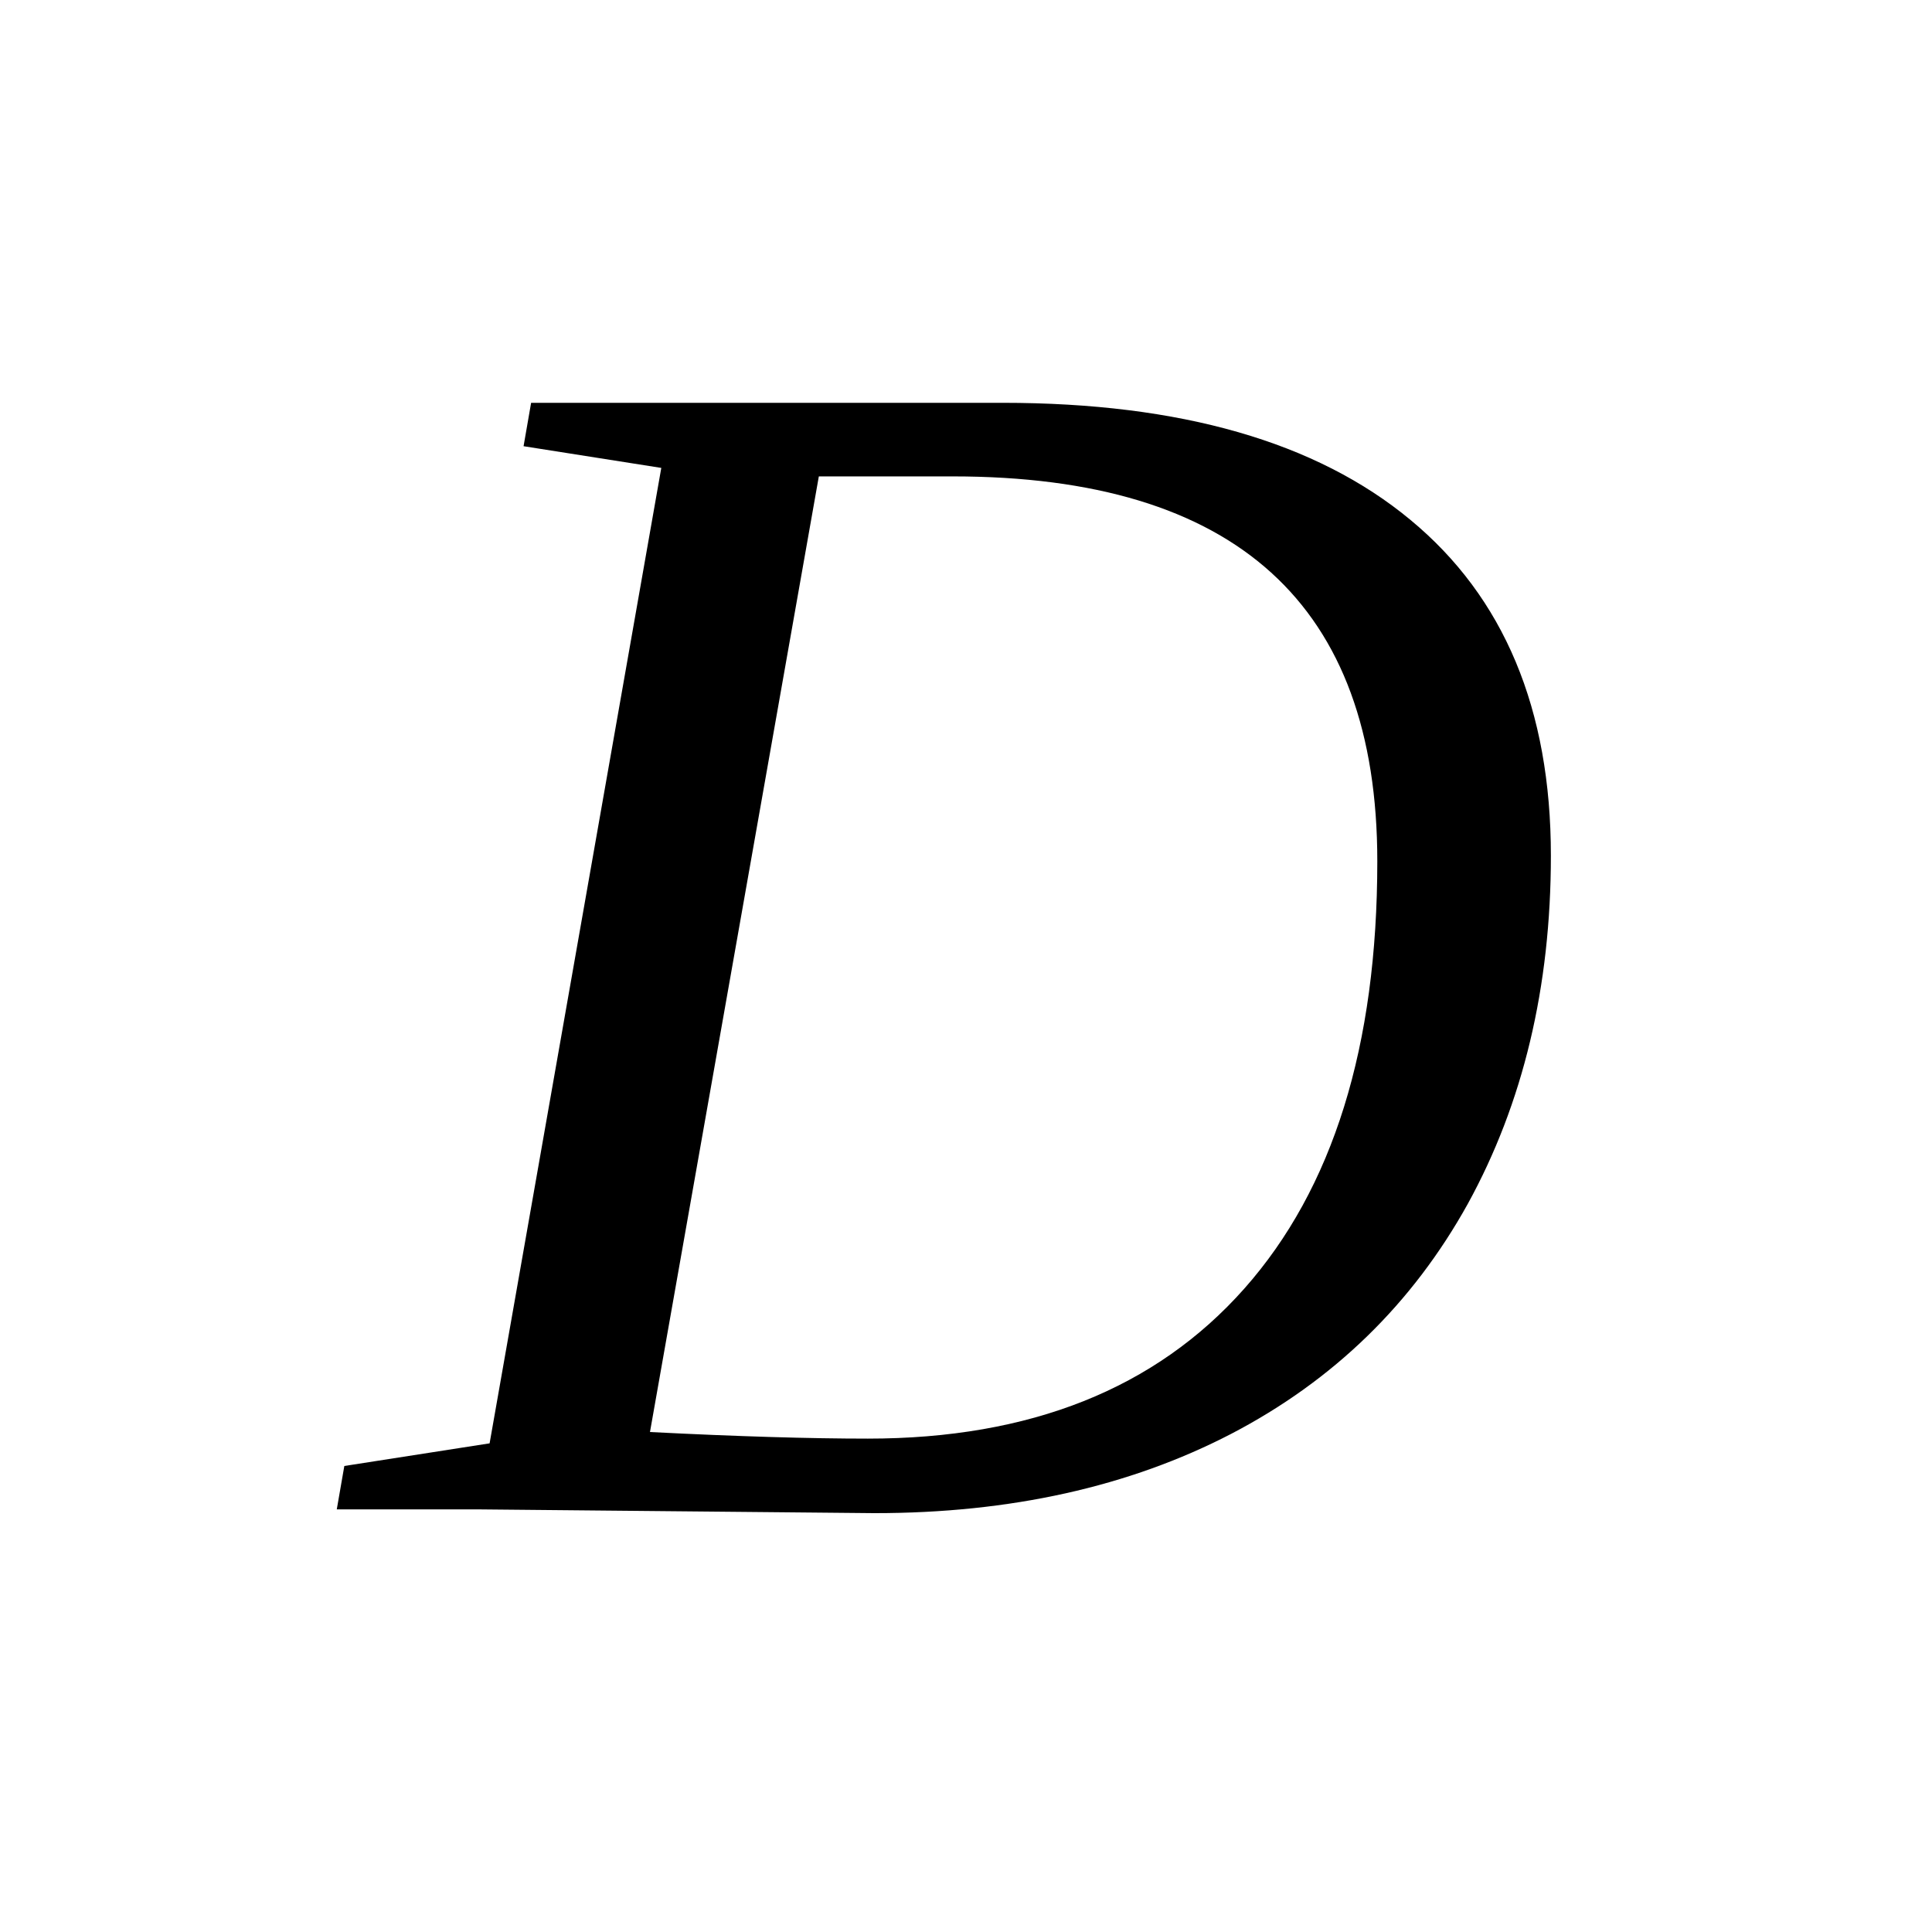
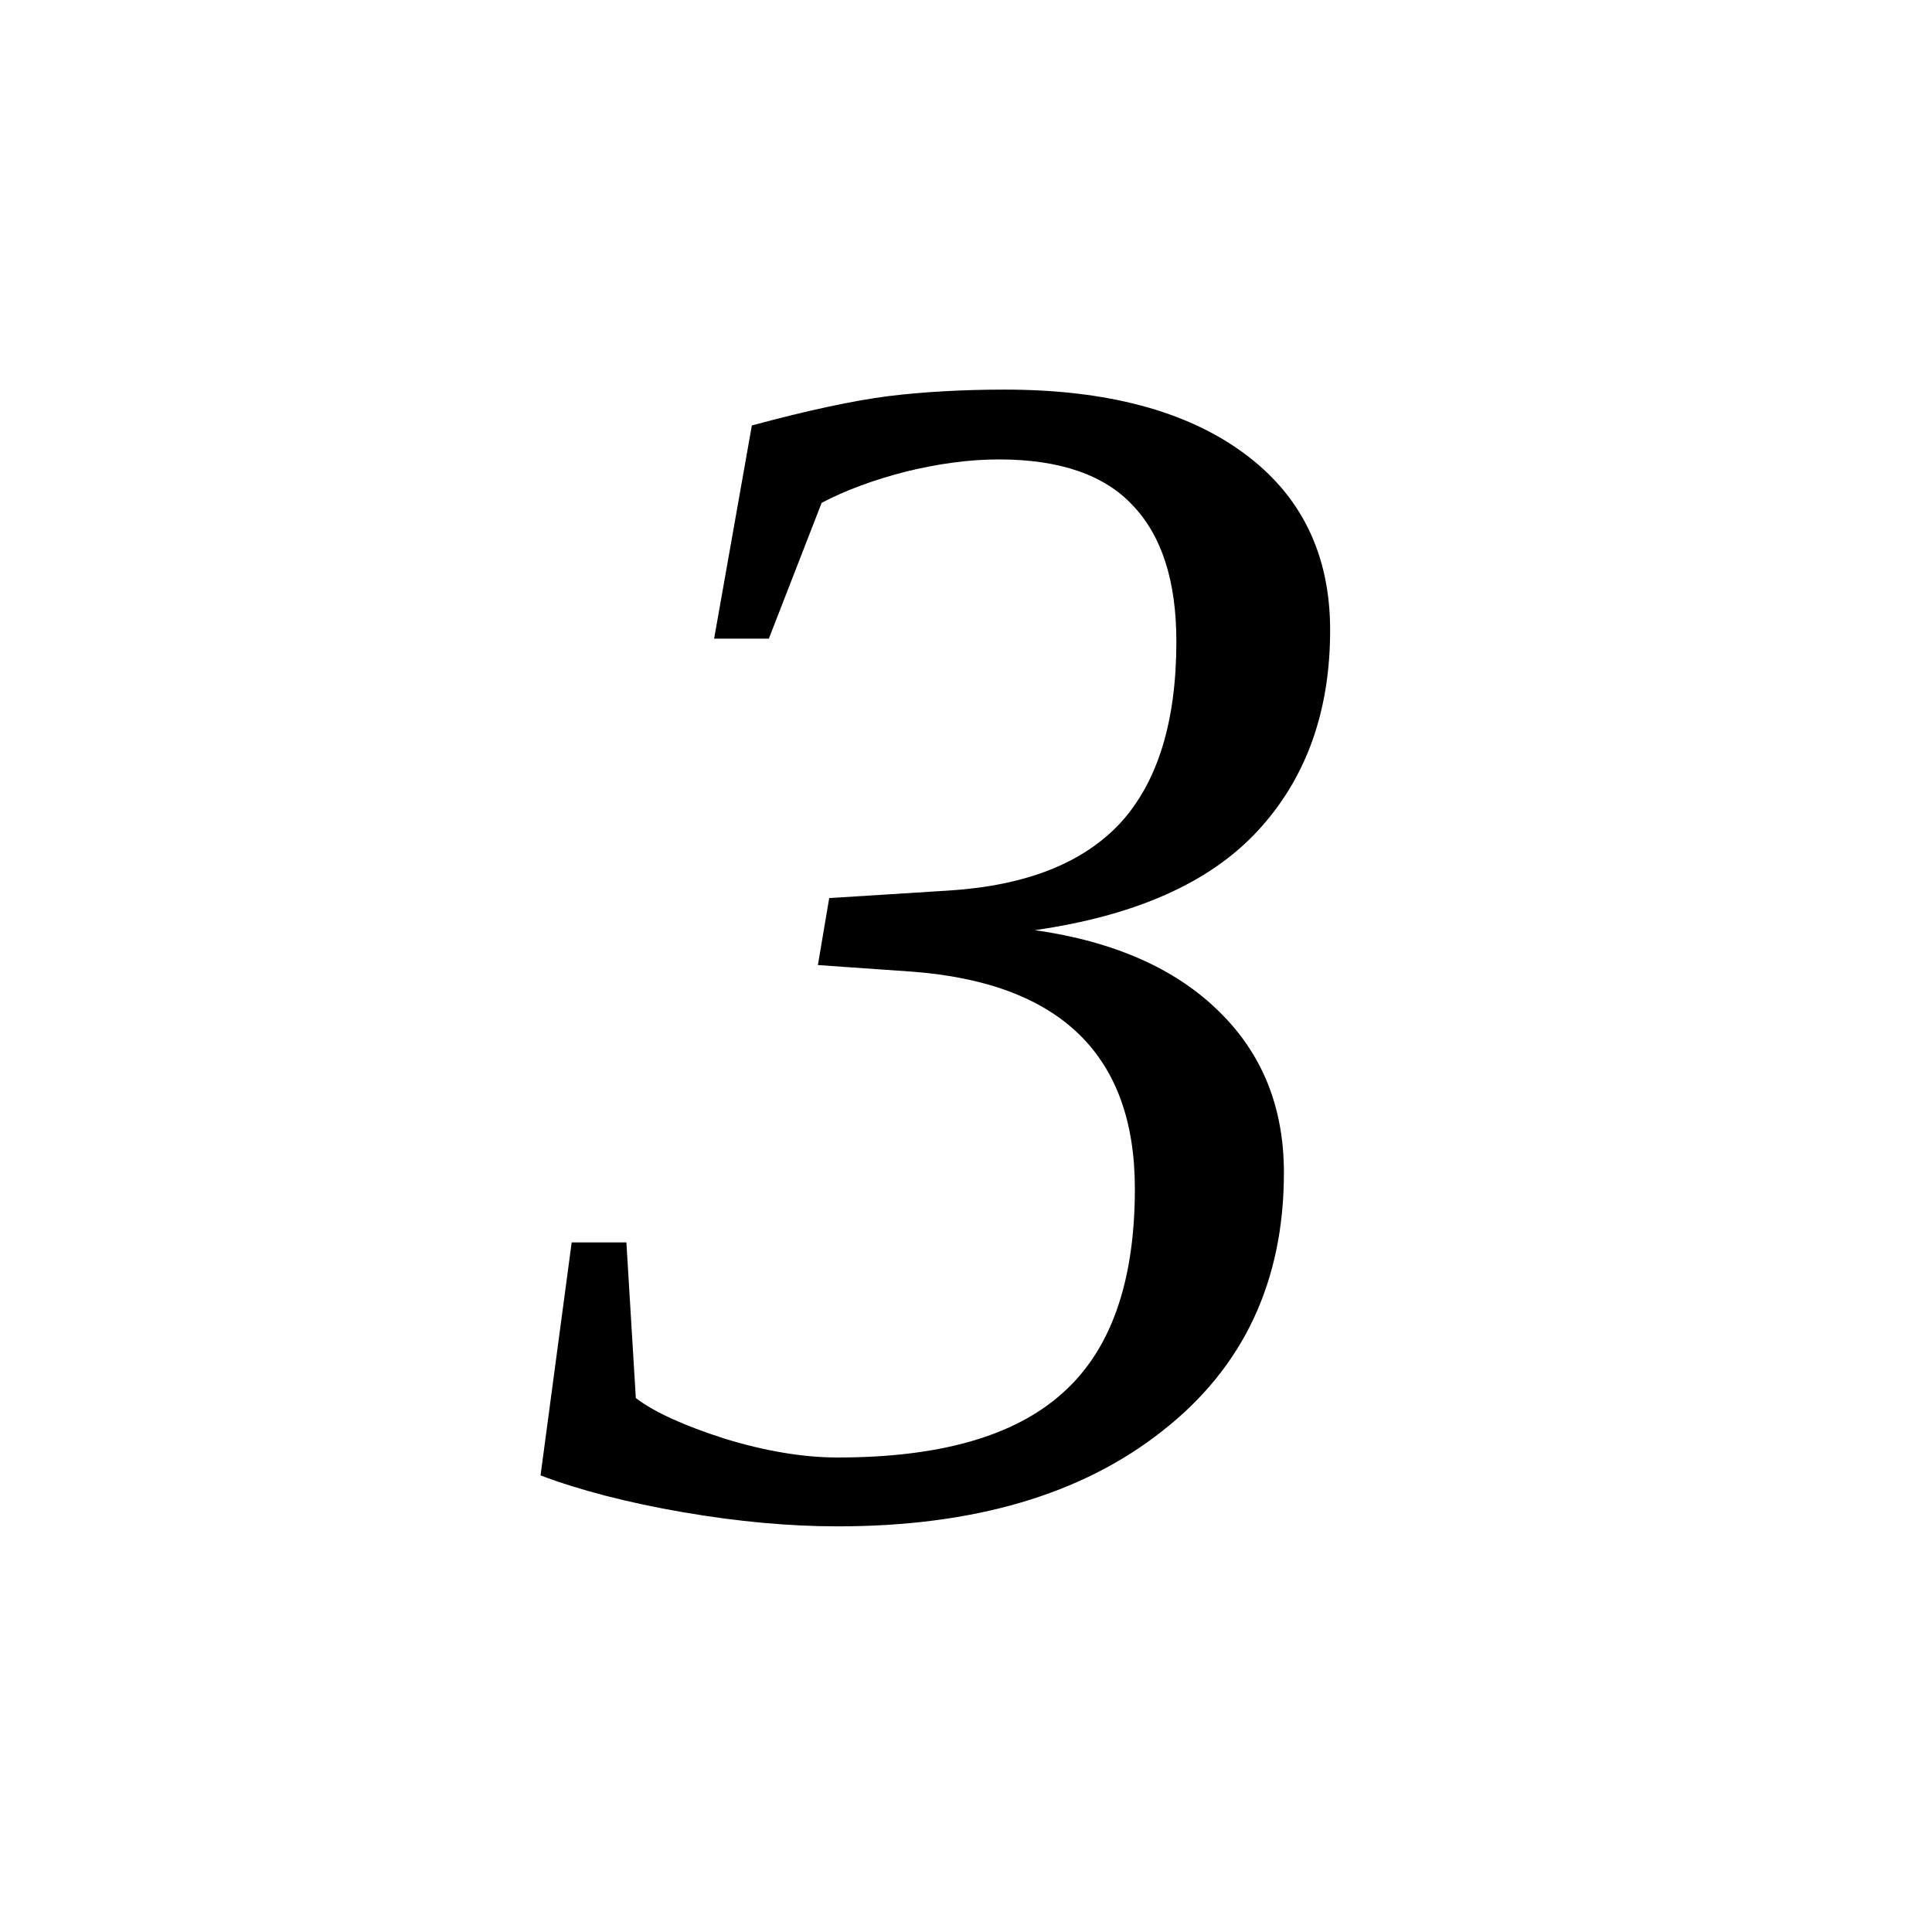
<svg xmlns="http://www.w3.org/2000/svg" viewBox="0 0 32 32">
-   <text x="16" y="25" text-anchor="middle" font-family="Source Serif 4, Source Serif Pro, Georgia, 'Times New Roman', serif" font-size="28" font-style="italic" font-weight="400" font-variation-settings="'opsz' 24" letter-spacing="-0.02em" fill="oklch(0.50 0.135 28)">D</text>
+   <text x="16" y="25" text-anchor="middle" font-family="Source Serif 4, Source Serif Pro, Georgia, 'Times New Roman', serif" font-size="28" font-style="italic" font-weight="400" font-variation-settings="'opsz' 24" letter-spacing="-0.02em" fill="oklch(0.50 0.135 28)">3</text>
</svg>
